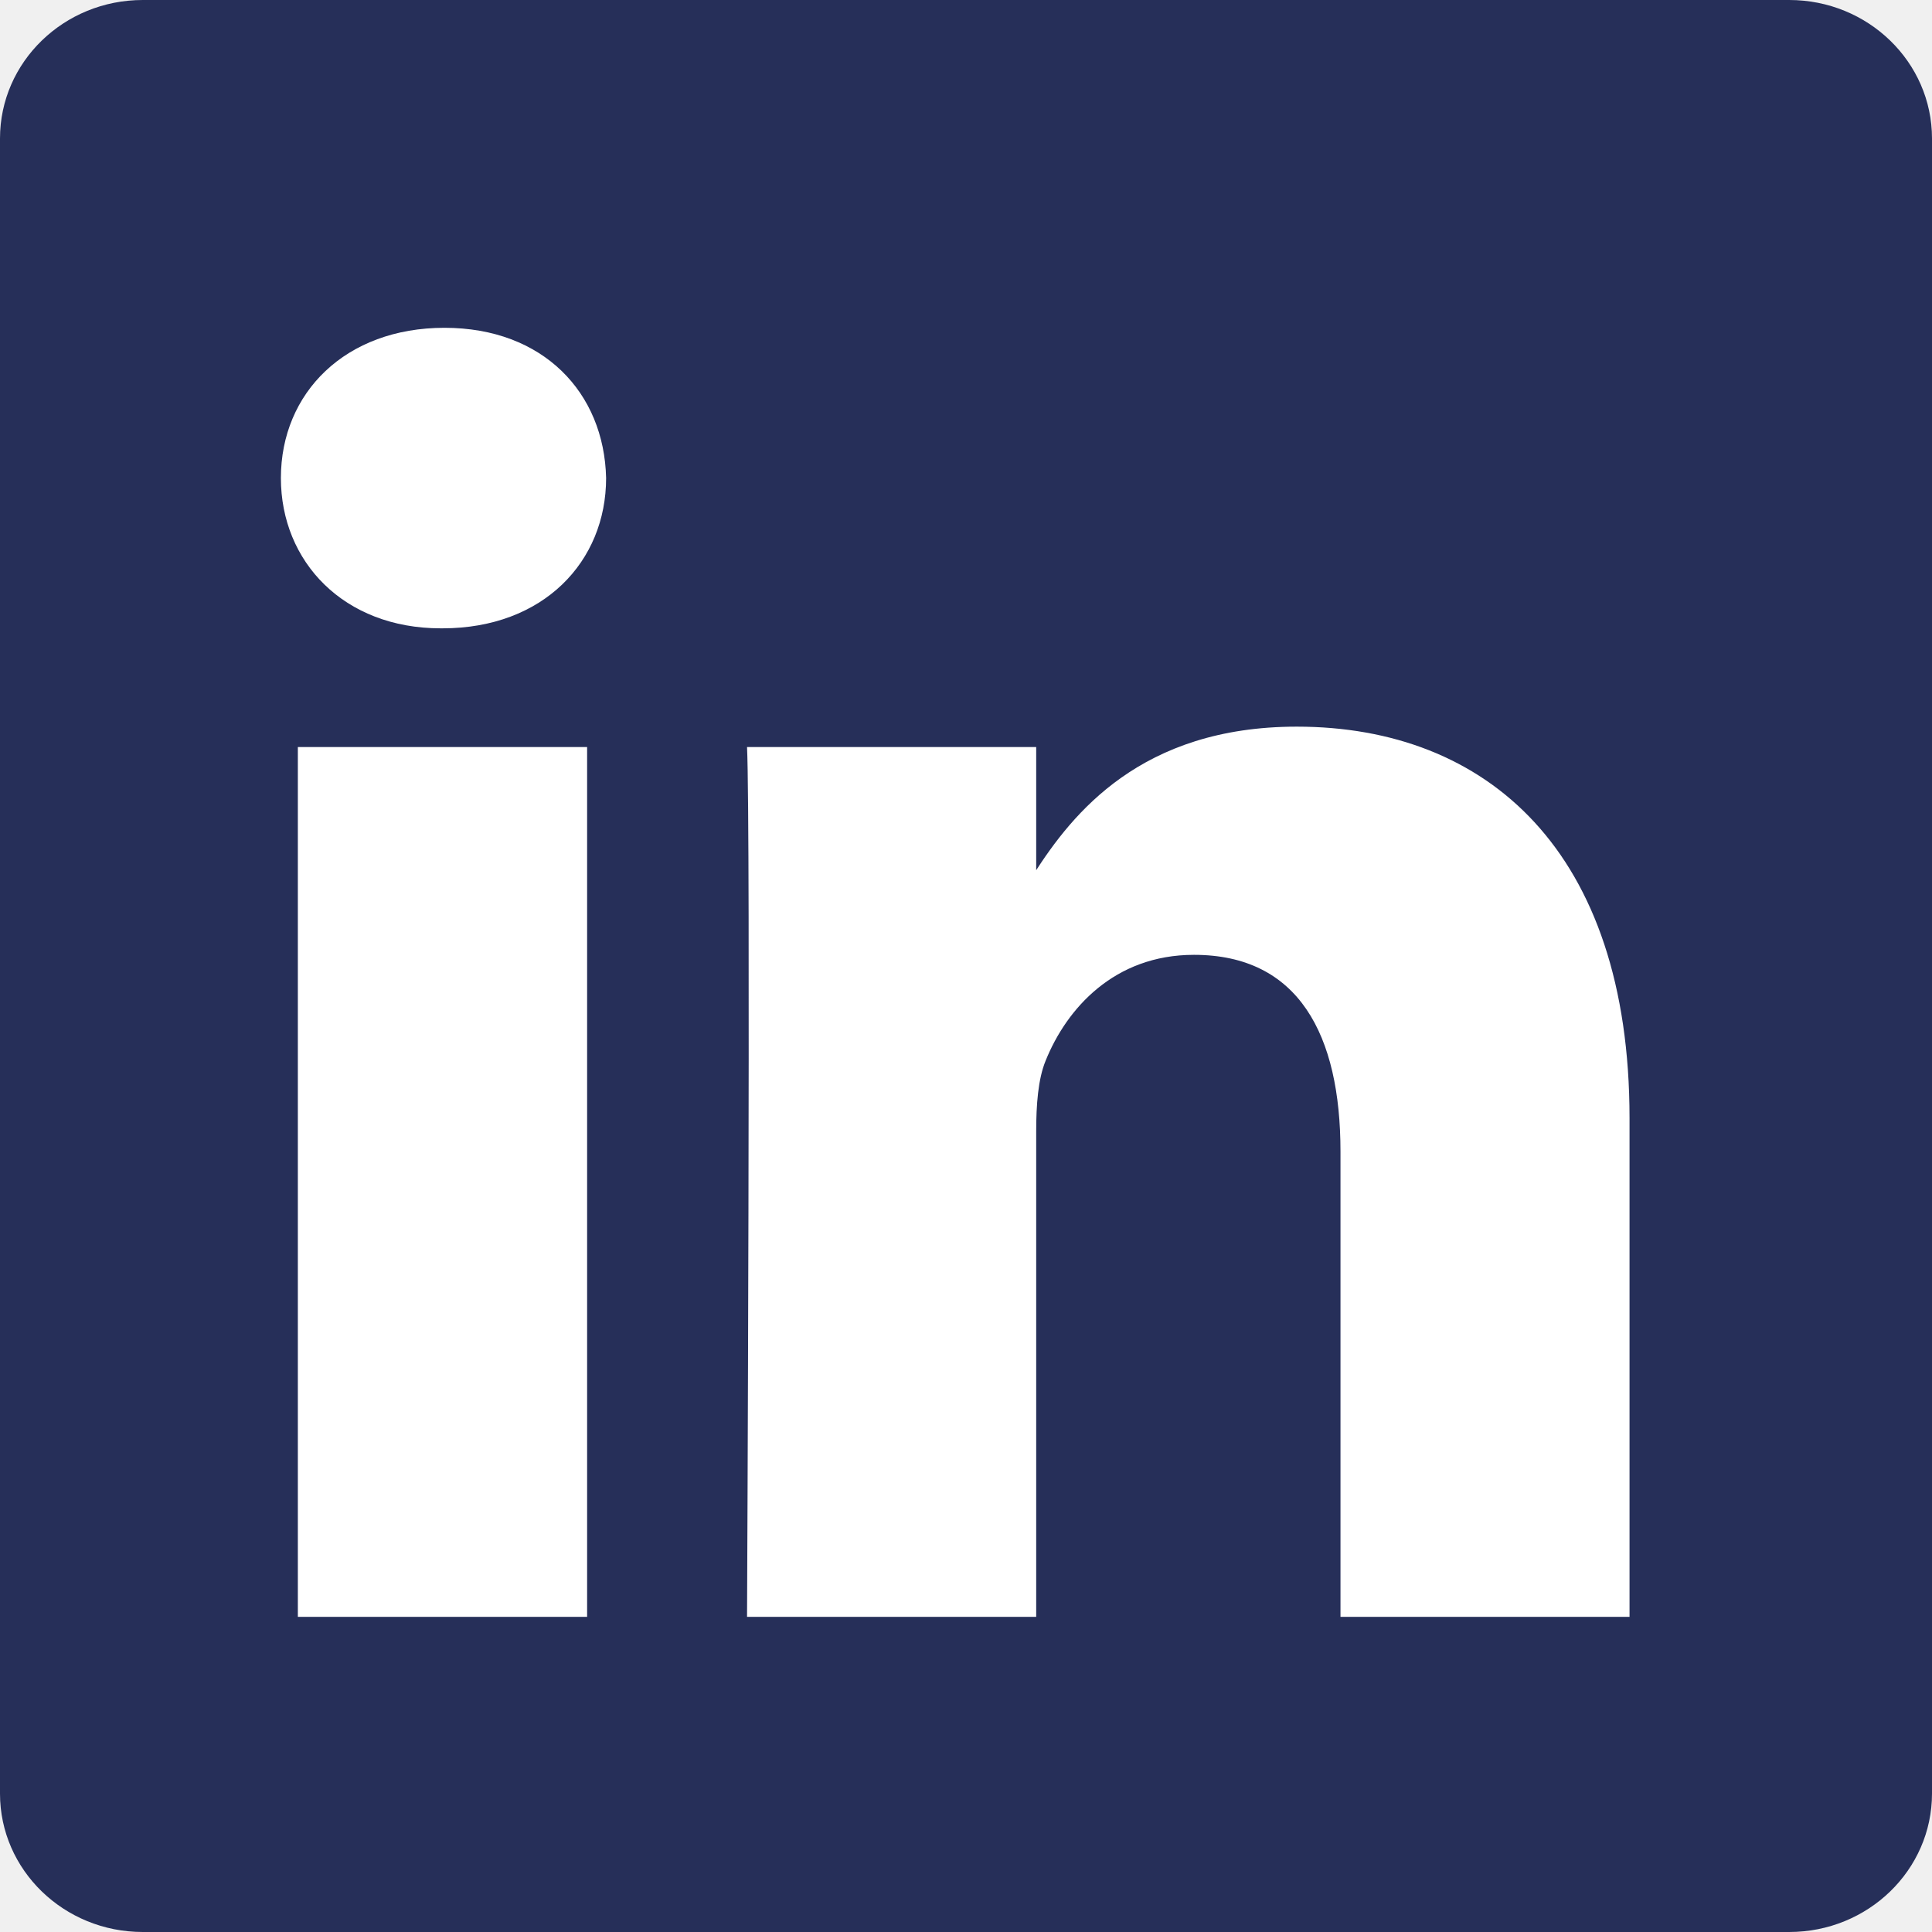
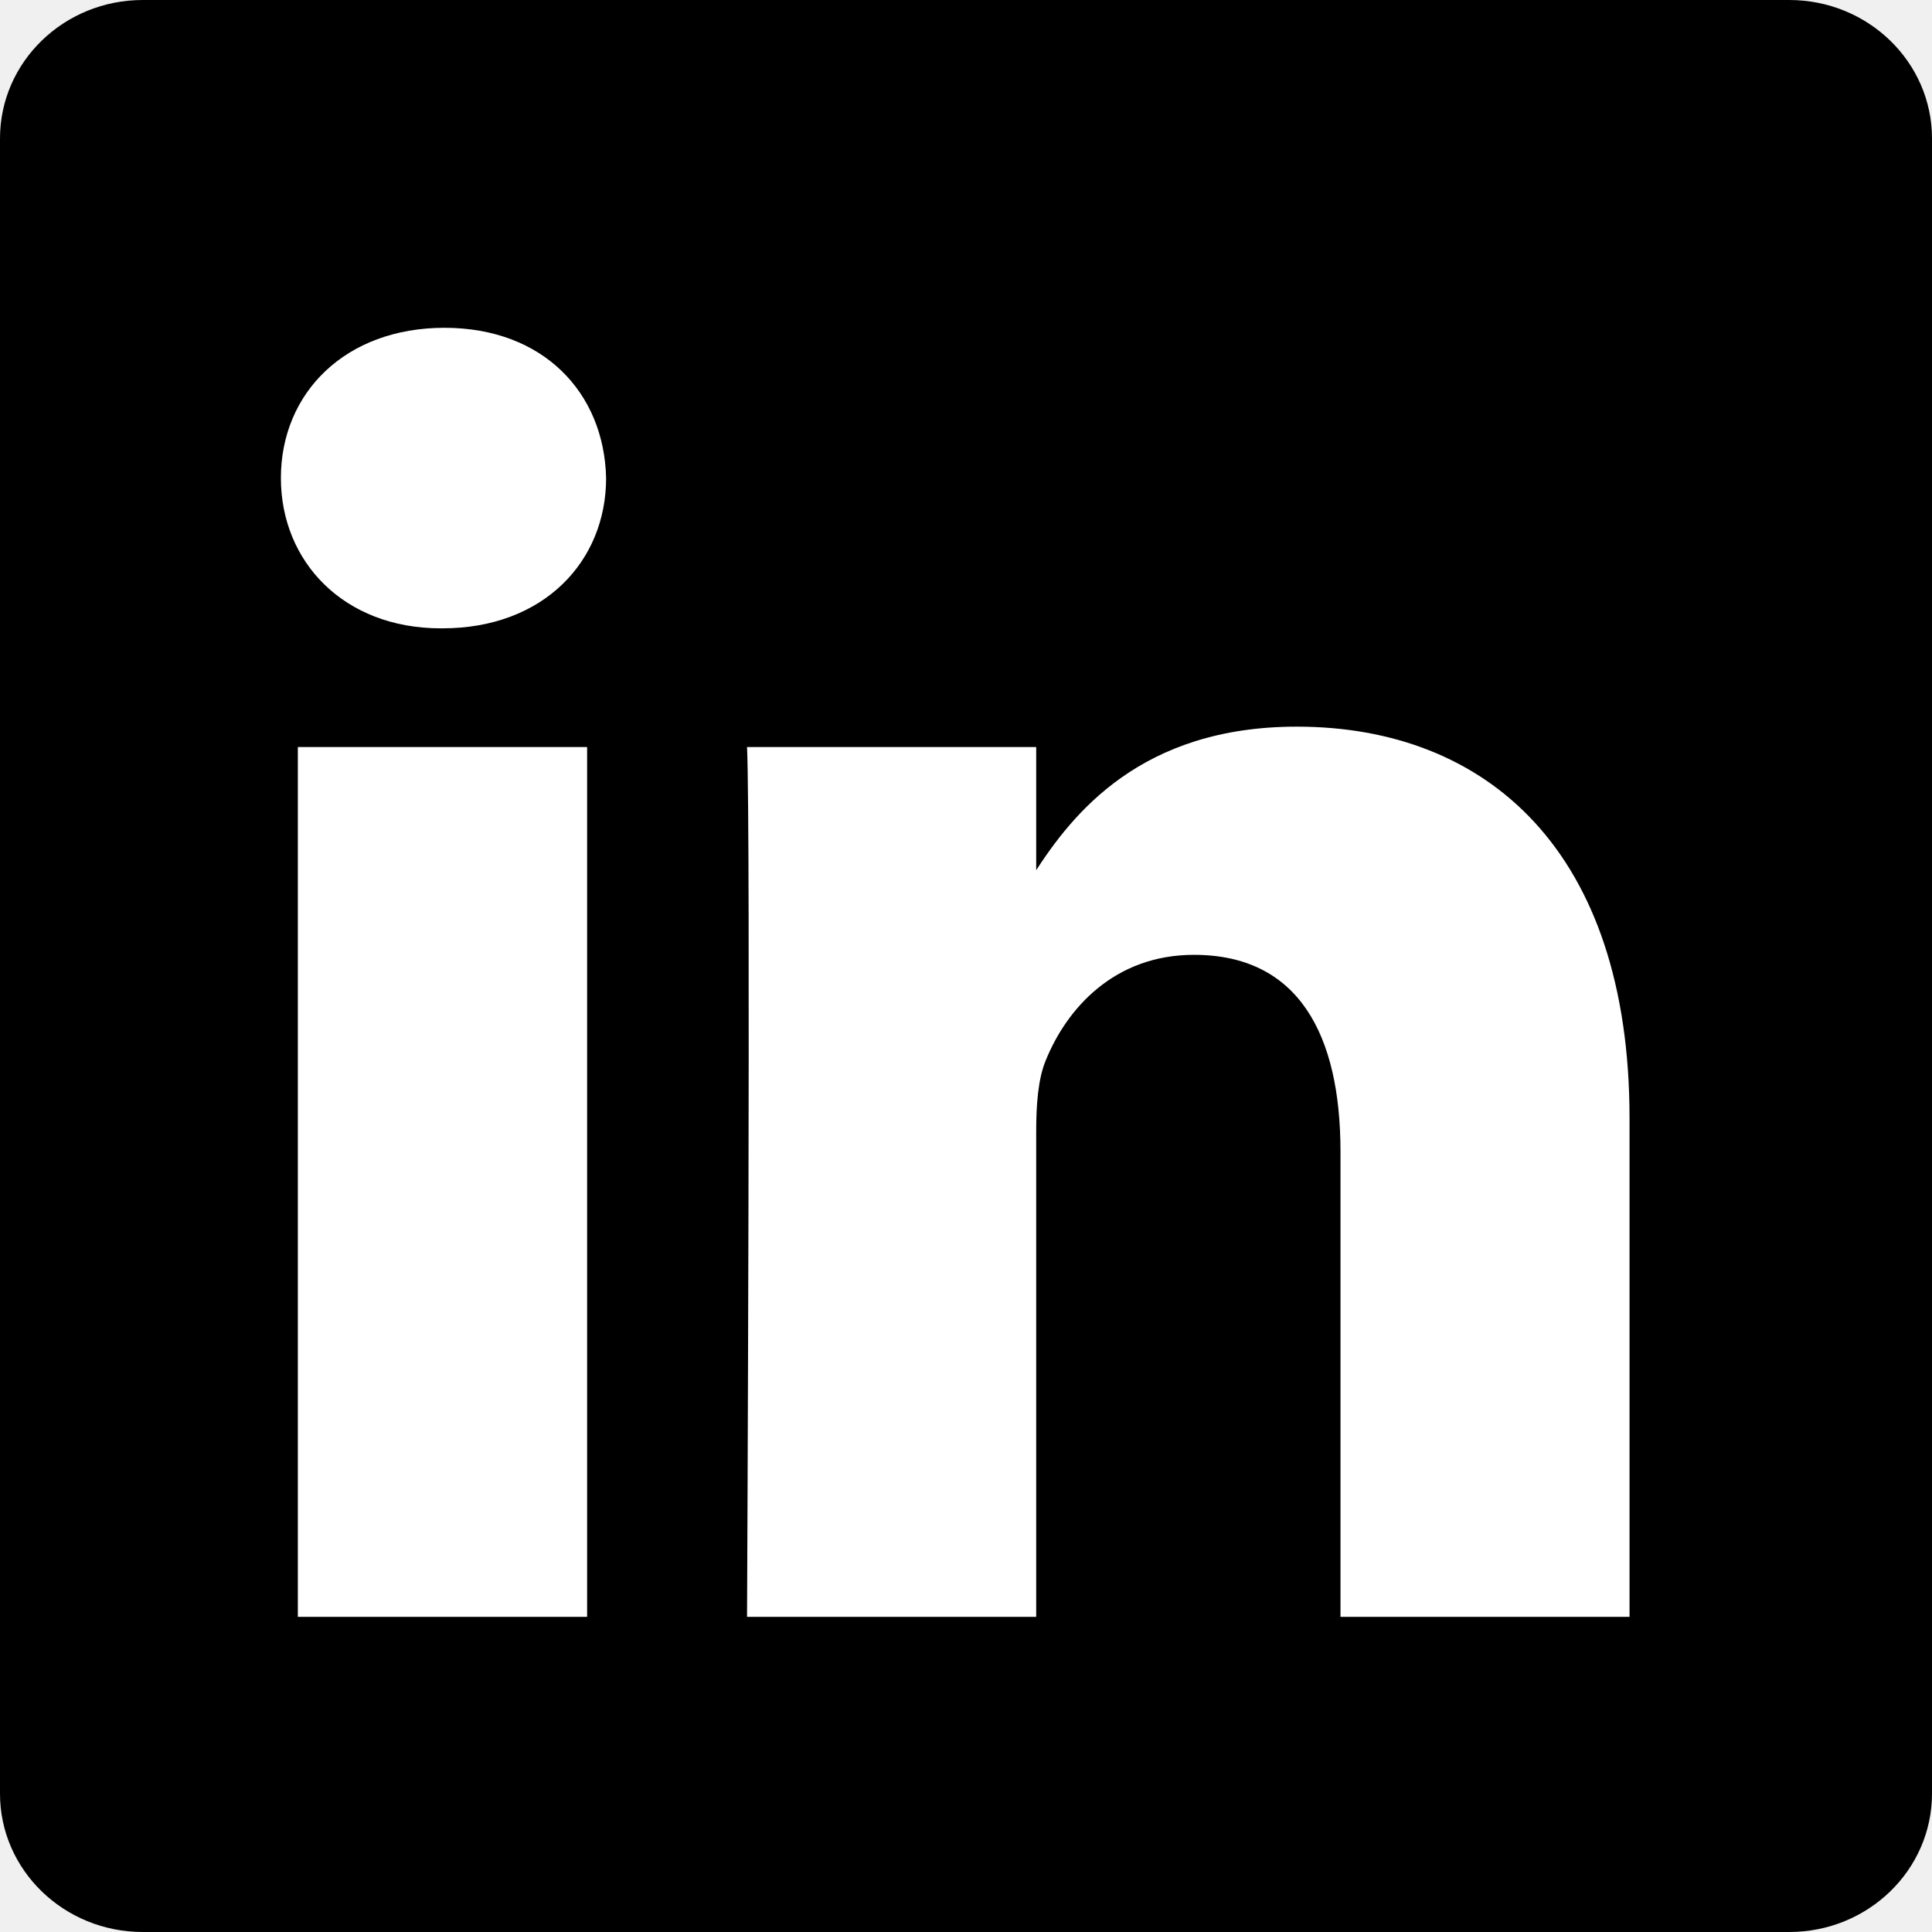
<svg xmlns="http://www.w3.org/2000/svg" width="18" height="18" fill="none">
-   <path fill="#262F59" d="M0 1.29C0 .577.596 0 1.33 0h15.34C17.404 0 18 .578 18 1.29v15.42c0 .713-.596 1.29-1.33 1.29H1.33C.596 18 0 17.423 0 16.711V1.289Z" />
+   <path fill="currentColor" d="M0 1.29C0 .577.596 0 1.33 0h15.34C17.404 0 18 .578 18 1.29v15.42c0 .713-.596 1.29-1.33 1.29H1.33C.596 18 0 17.423 0 16.711V1.289Z" />
  <path fill="#fff" d="M5.47 15.064V6.96H2.775v8.104H5.47Zm-1.347-9.21c.94 0 1.524-.622 1.524-1.4-.018-.795-.585-1.4-1.506-1.4-.922 0-1.524.605-1.524 1.4 0 .778.585 1.4 1.489 1.4h.017Zm2.837 9.21h2.694v-4.525c0-.242.017-.485.088-.657.195-.484.638-.986 1.382-.986.975 0 1.365.744 1.365 1.833v4.335h2.693v-4.647c0-2.489-1.329-3.647-3.1-3.647-1.453 0-2.091.812-2.446 1.365h.018V6.96H6.96c.035.76 0 8.104 0 8.104Z" />
</svg>
